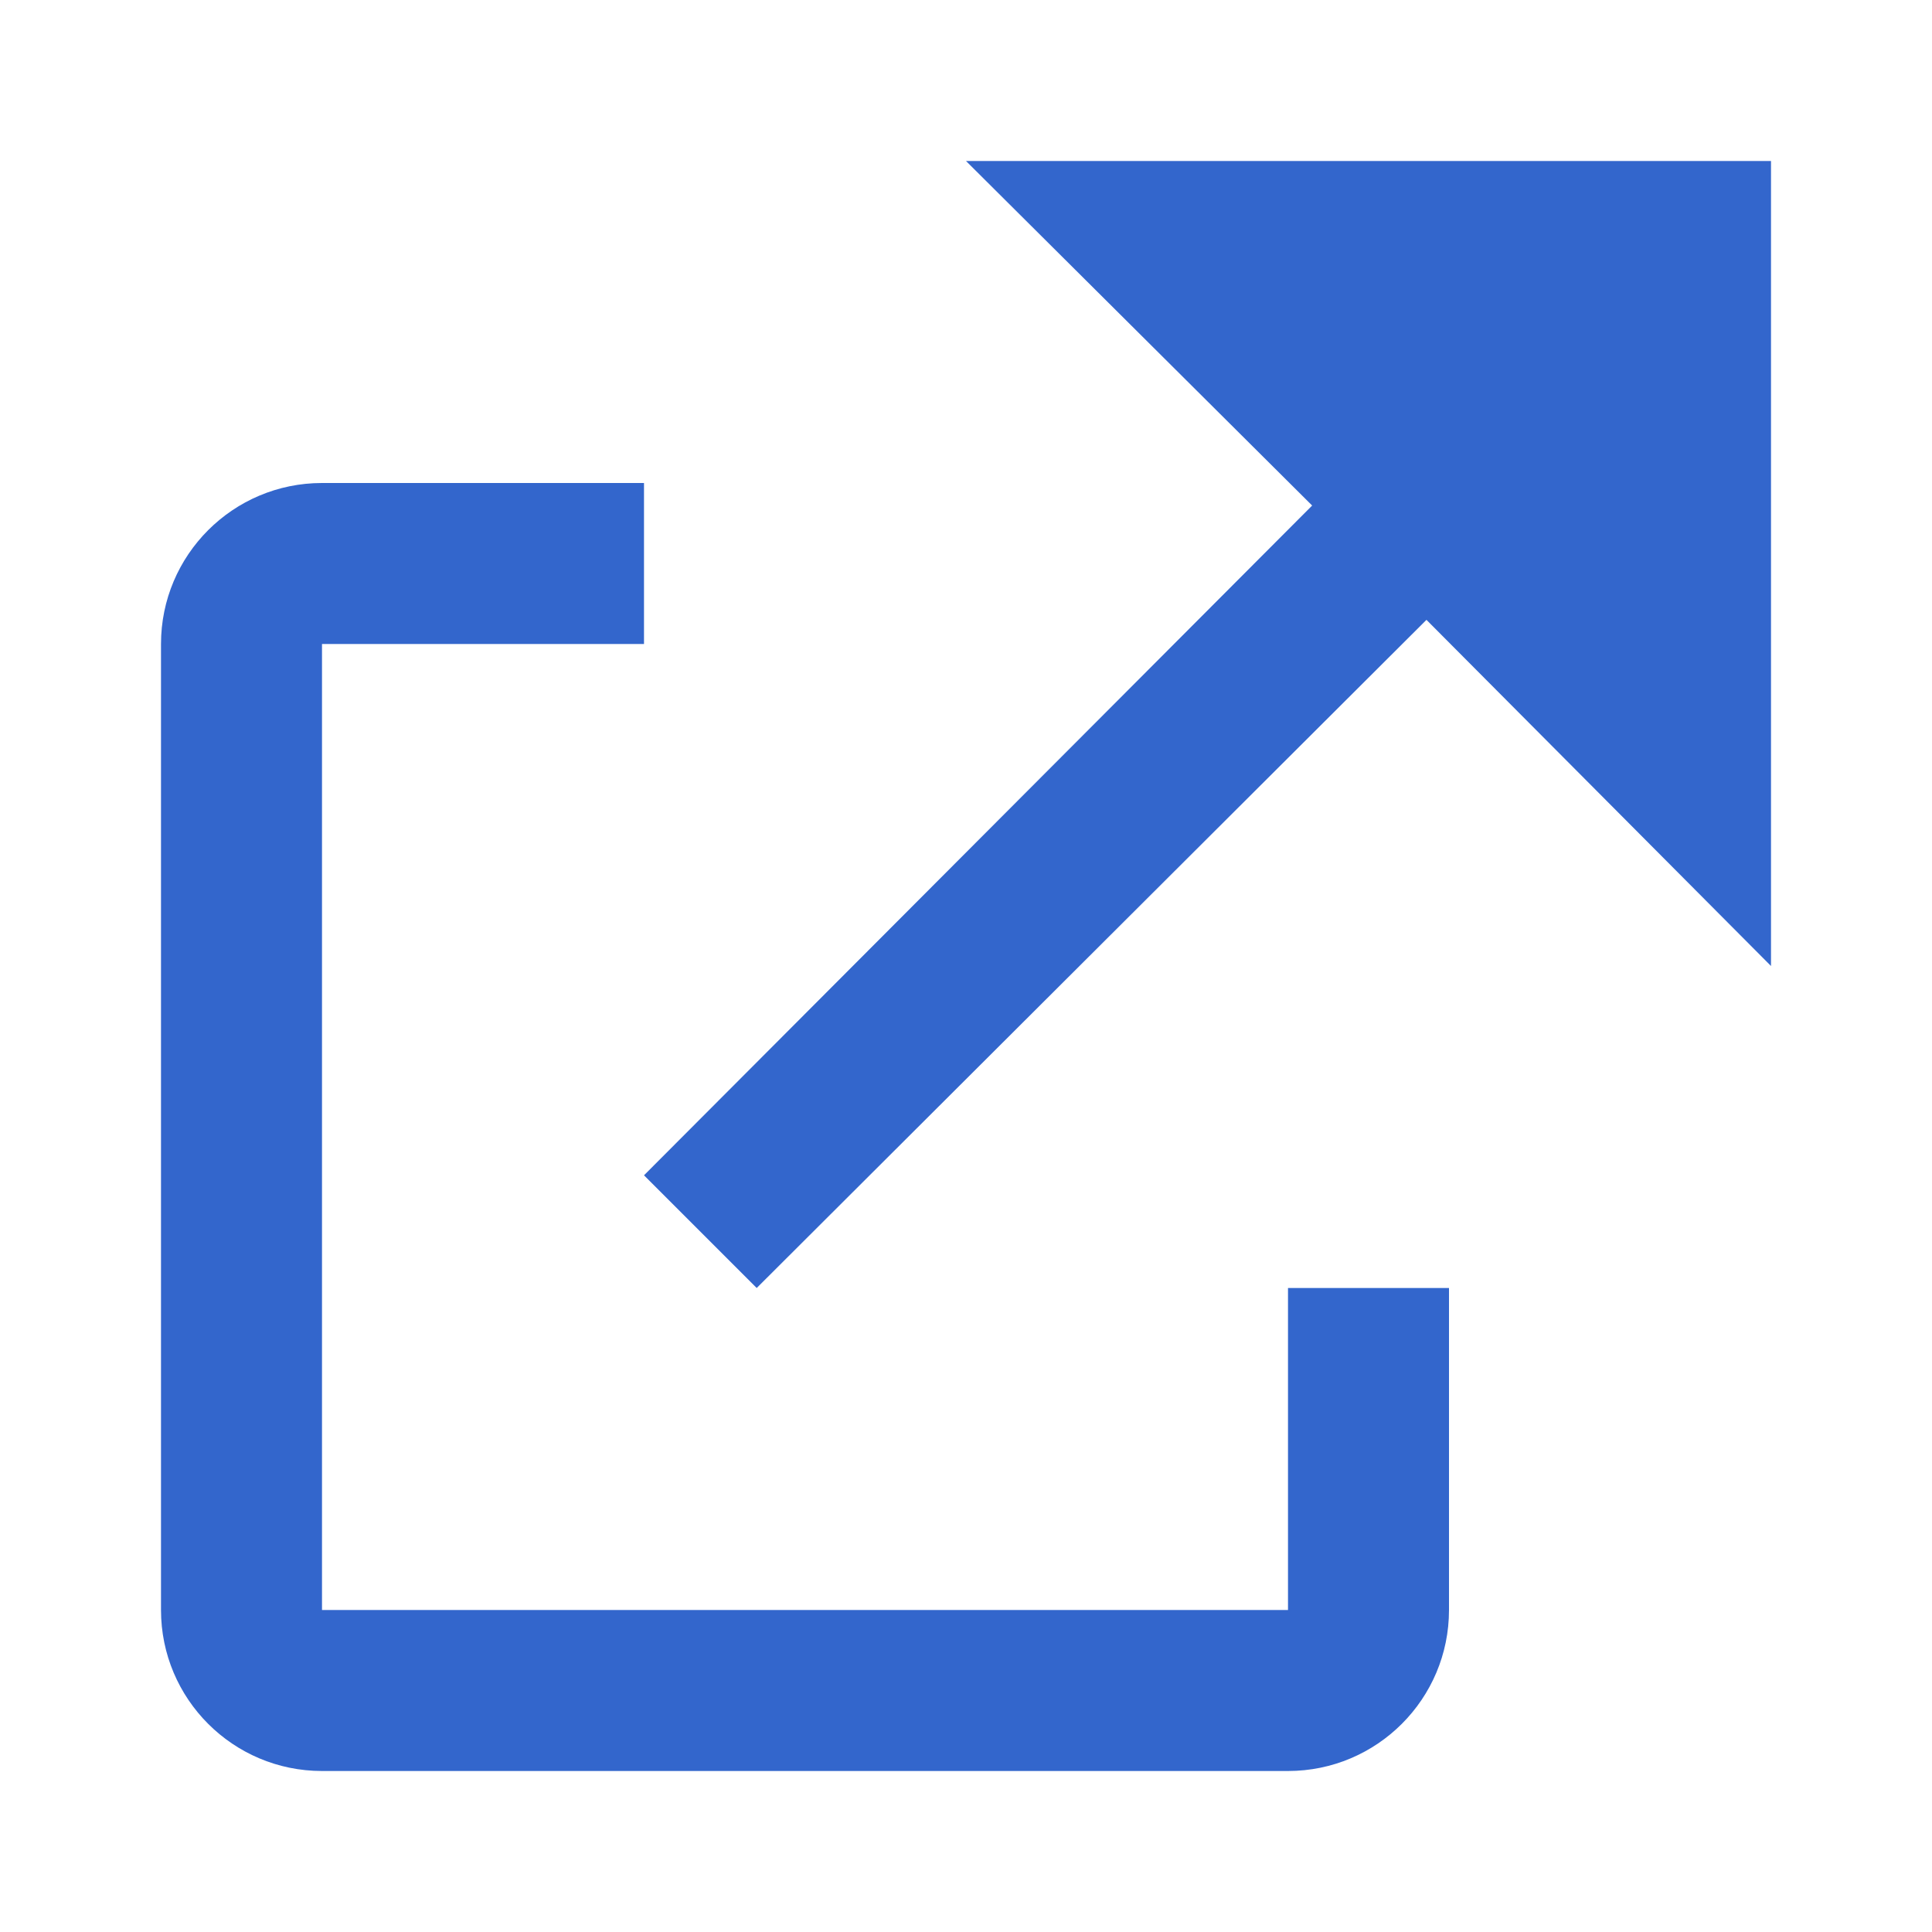
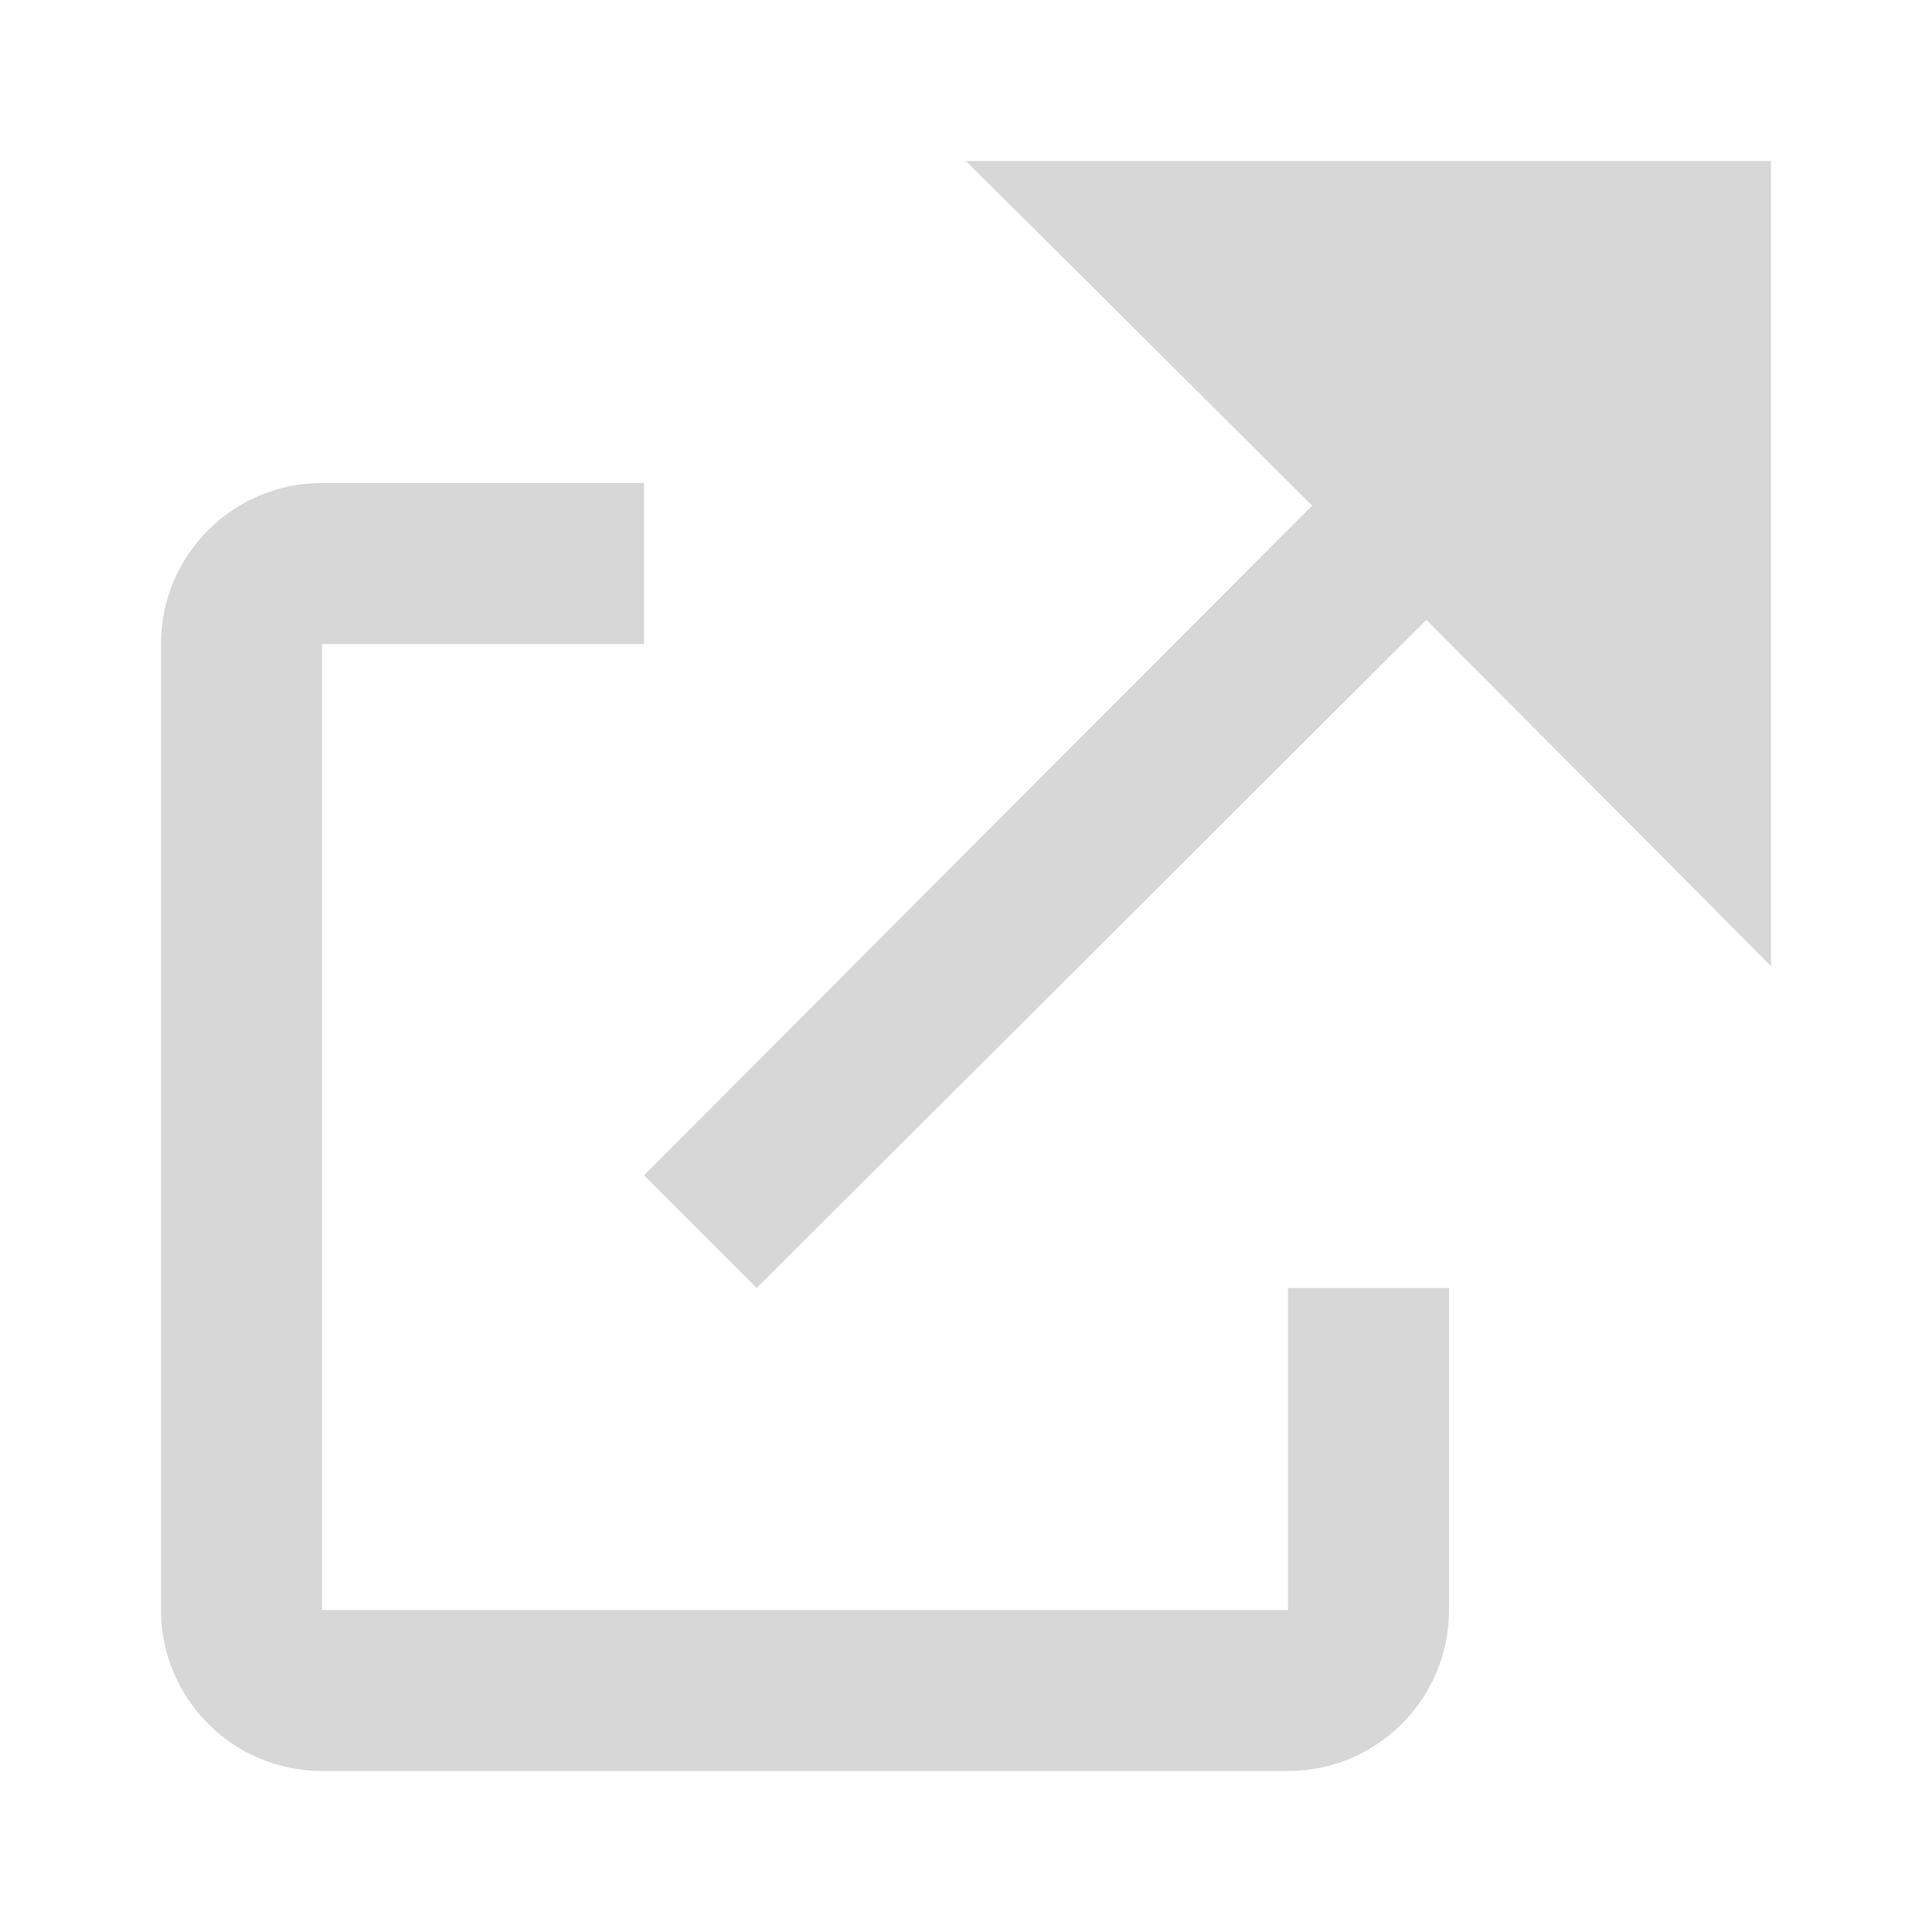
<svg xmlns="http://www.w3.org/2000/svg" width="12" height="12" viewBox="0 0 12 12">
-   <path fill="#36c" d="M6 1h5v5L8.86 3.85 4.7 8 4 7.3l4.15-4.16zM2 3h2v1H2v6h6V8h1v2a1 1 0 0 1-1 1H2a1 1 0 0 1-1-1V4a1 1 0 0 1 1-1" />
+   <path fill="#d7d7d7" d="M6 1h5v5L8.86 3.85 4.7 8 4 7.3l4.15-4.16zM2 3h2v1H2v6h6V8h1v2a1 1 0 0 1-1 1H2a1 1 0 0 1-1-1V4a1 1 0 0 1 1-1" />
</svg>
